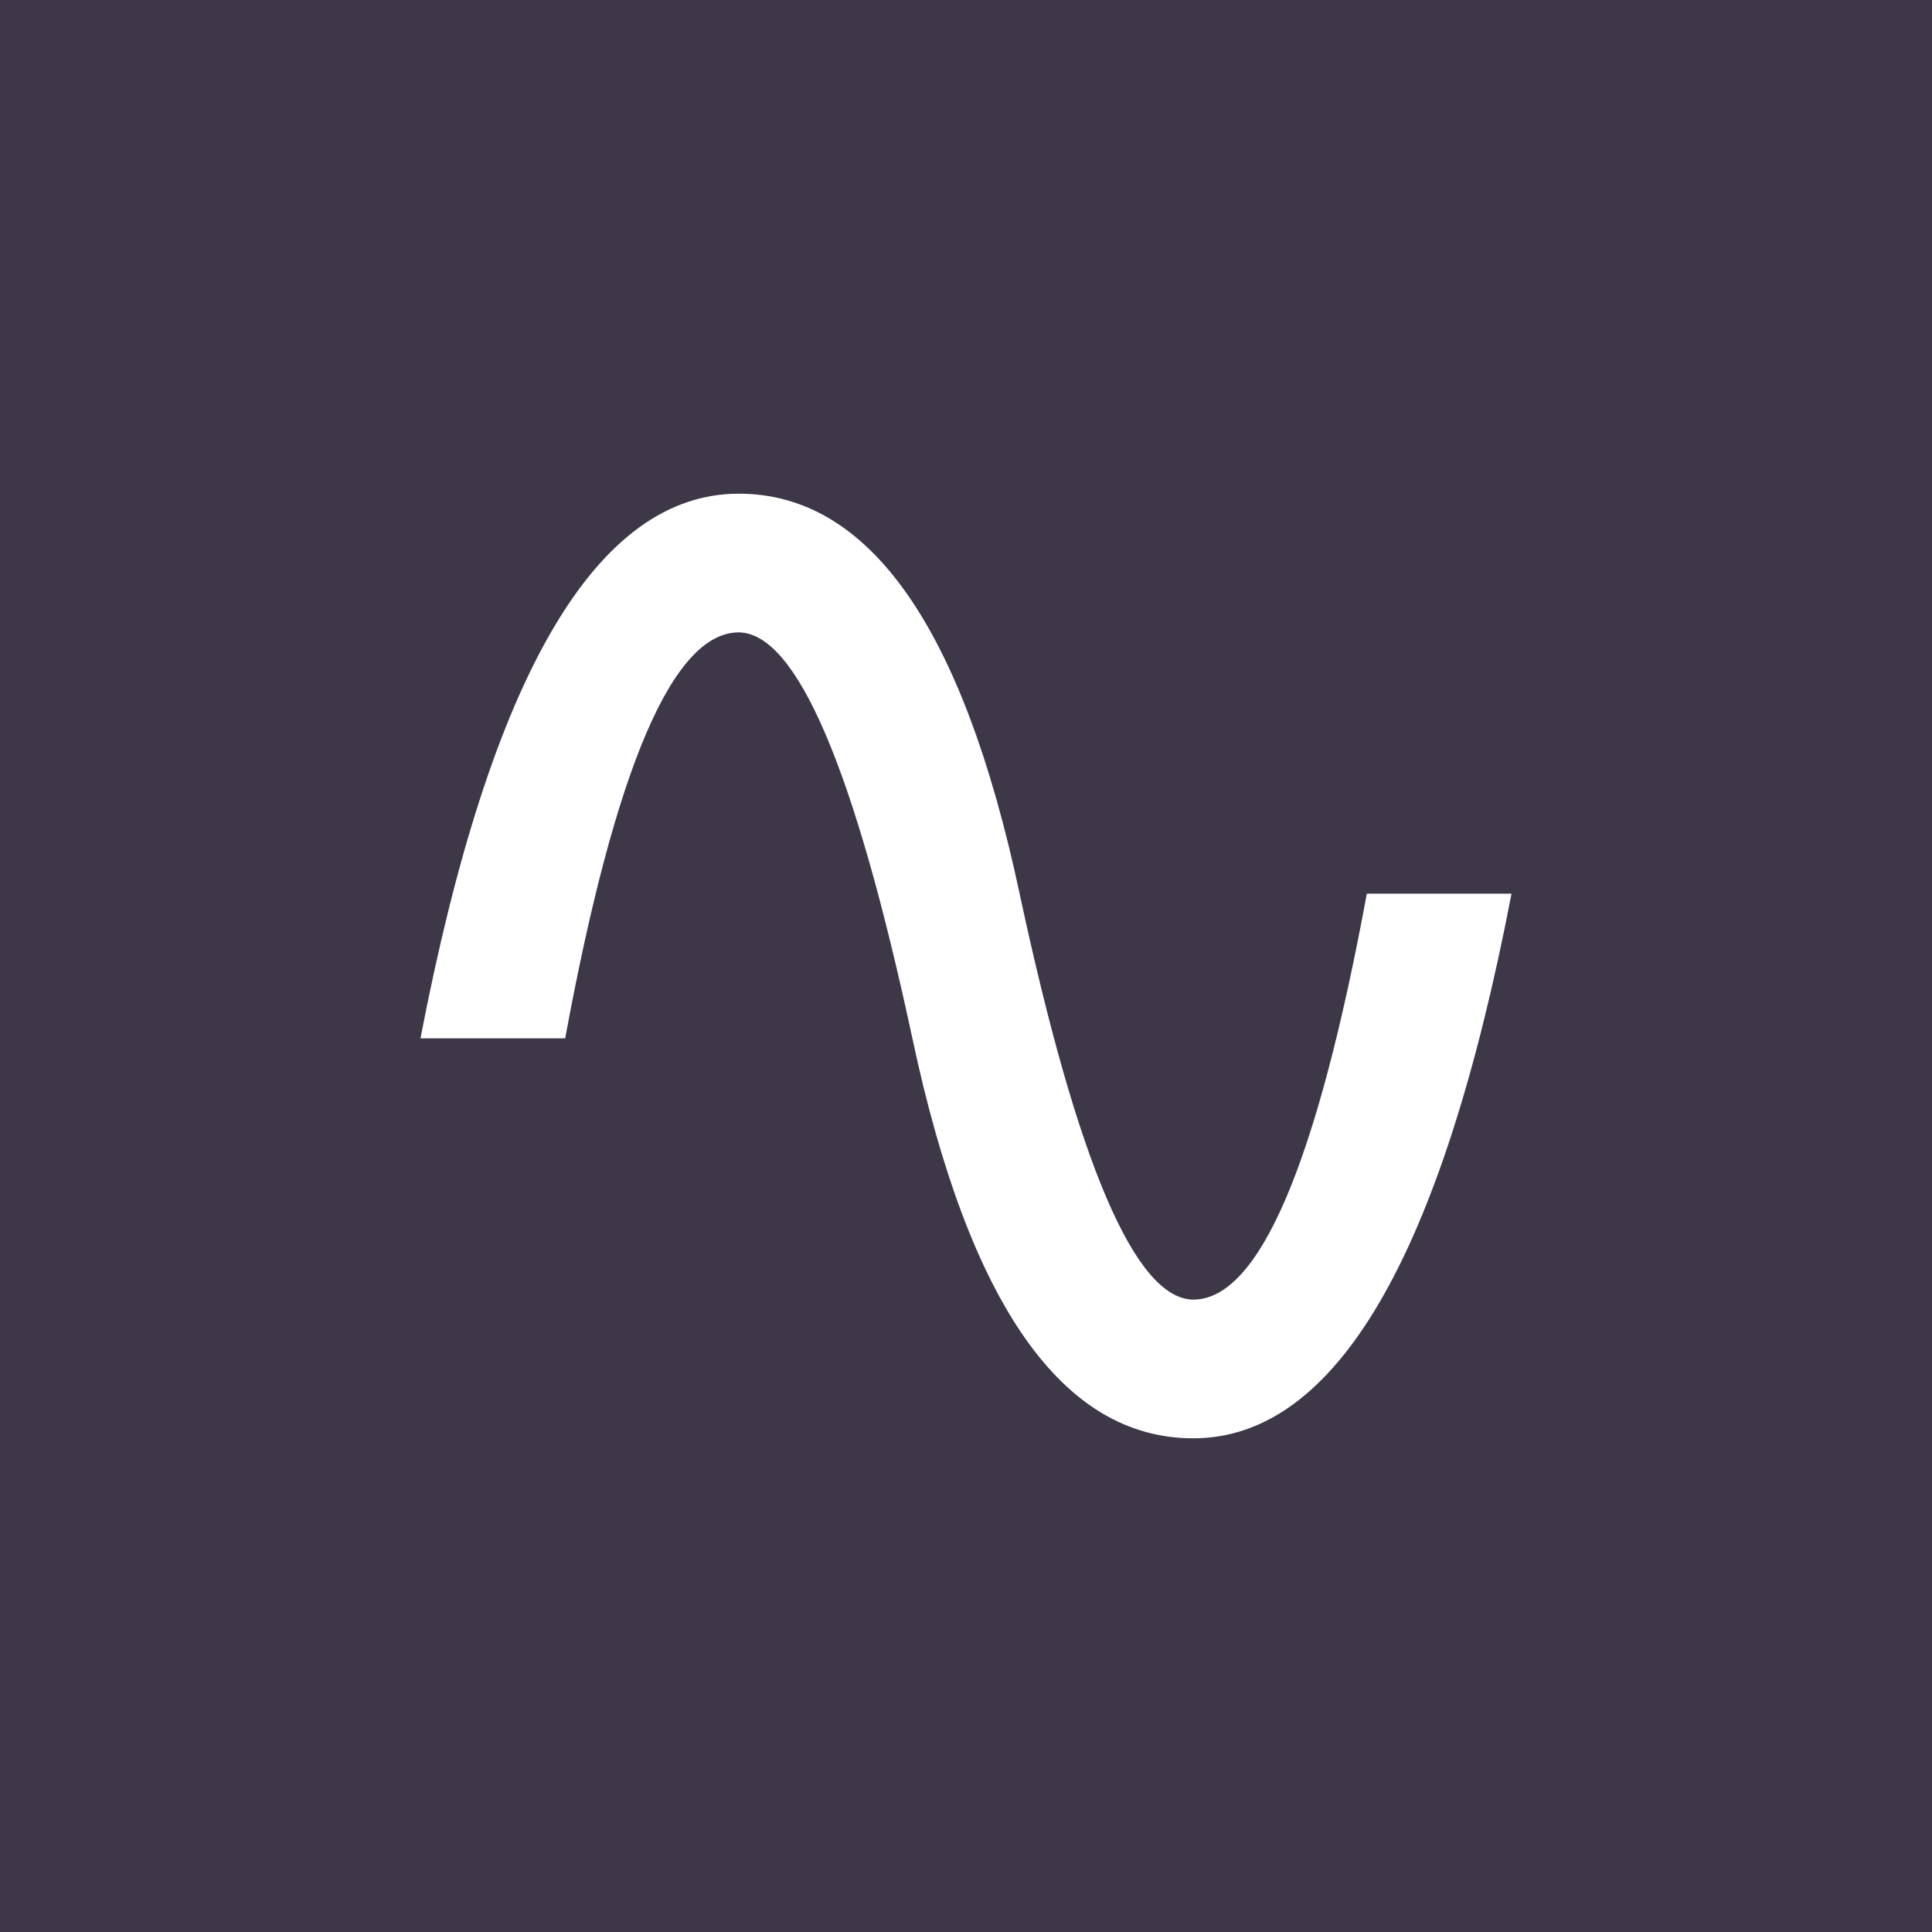
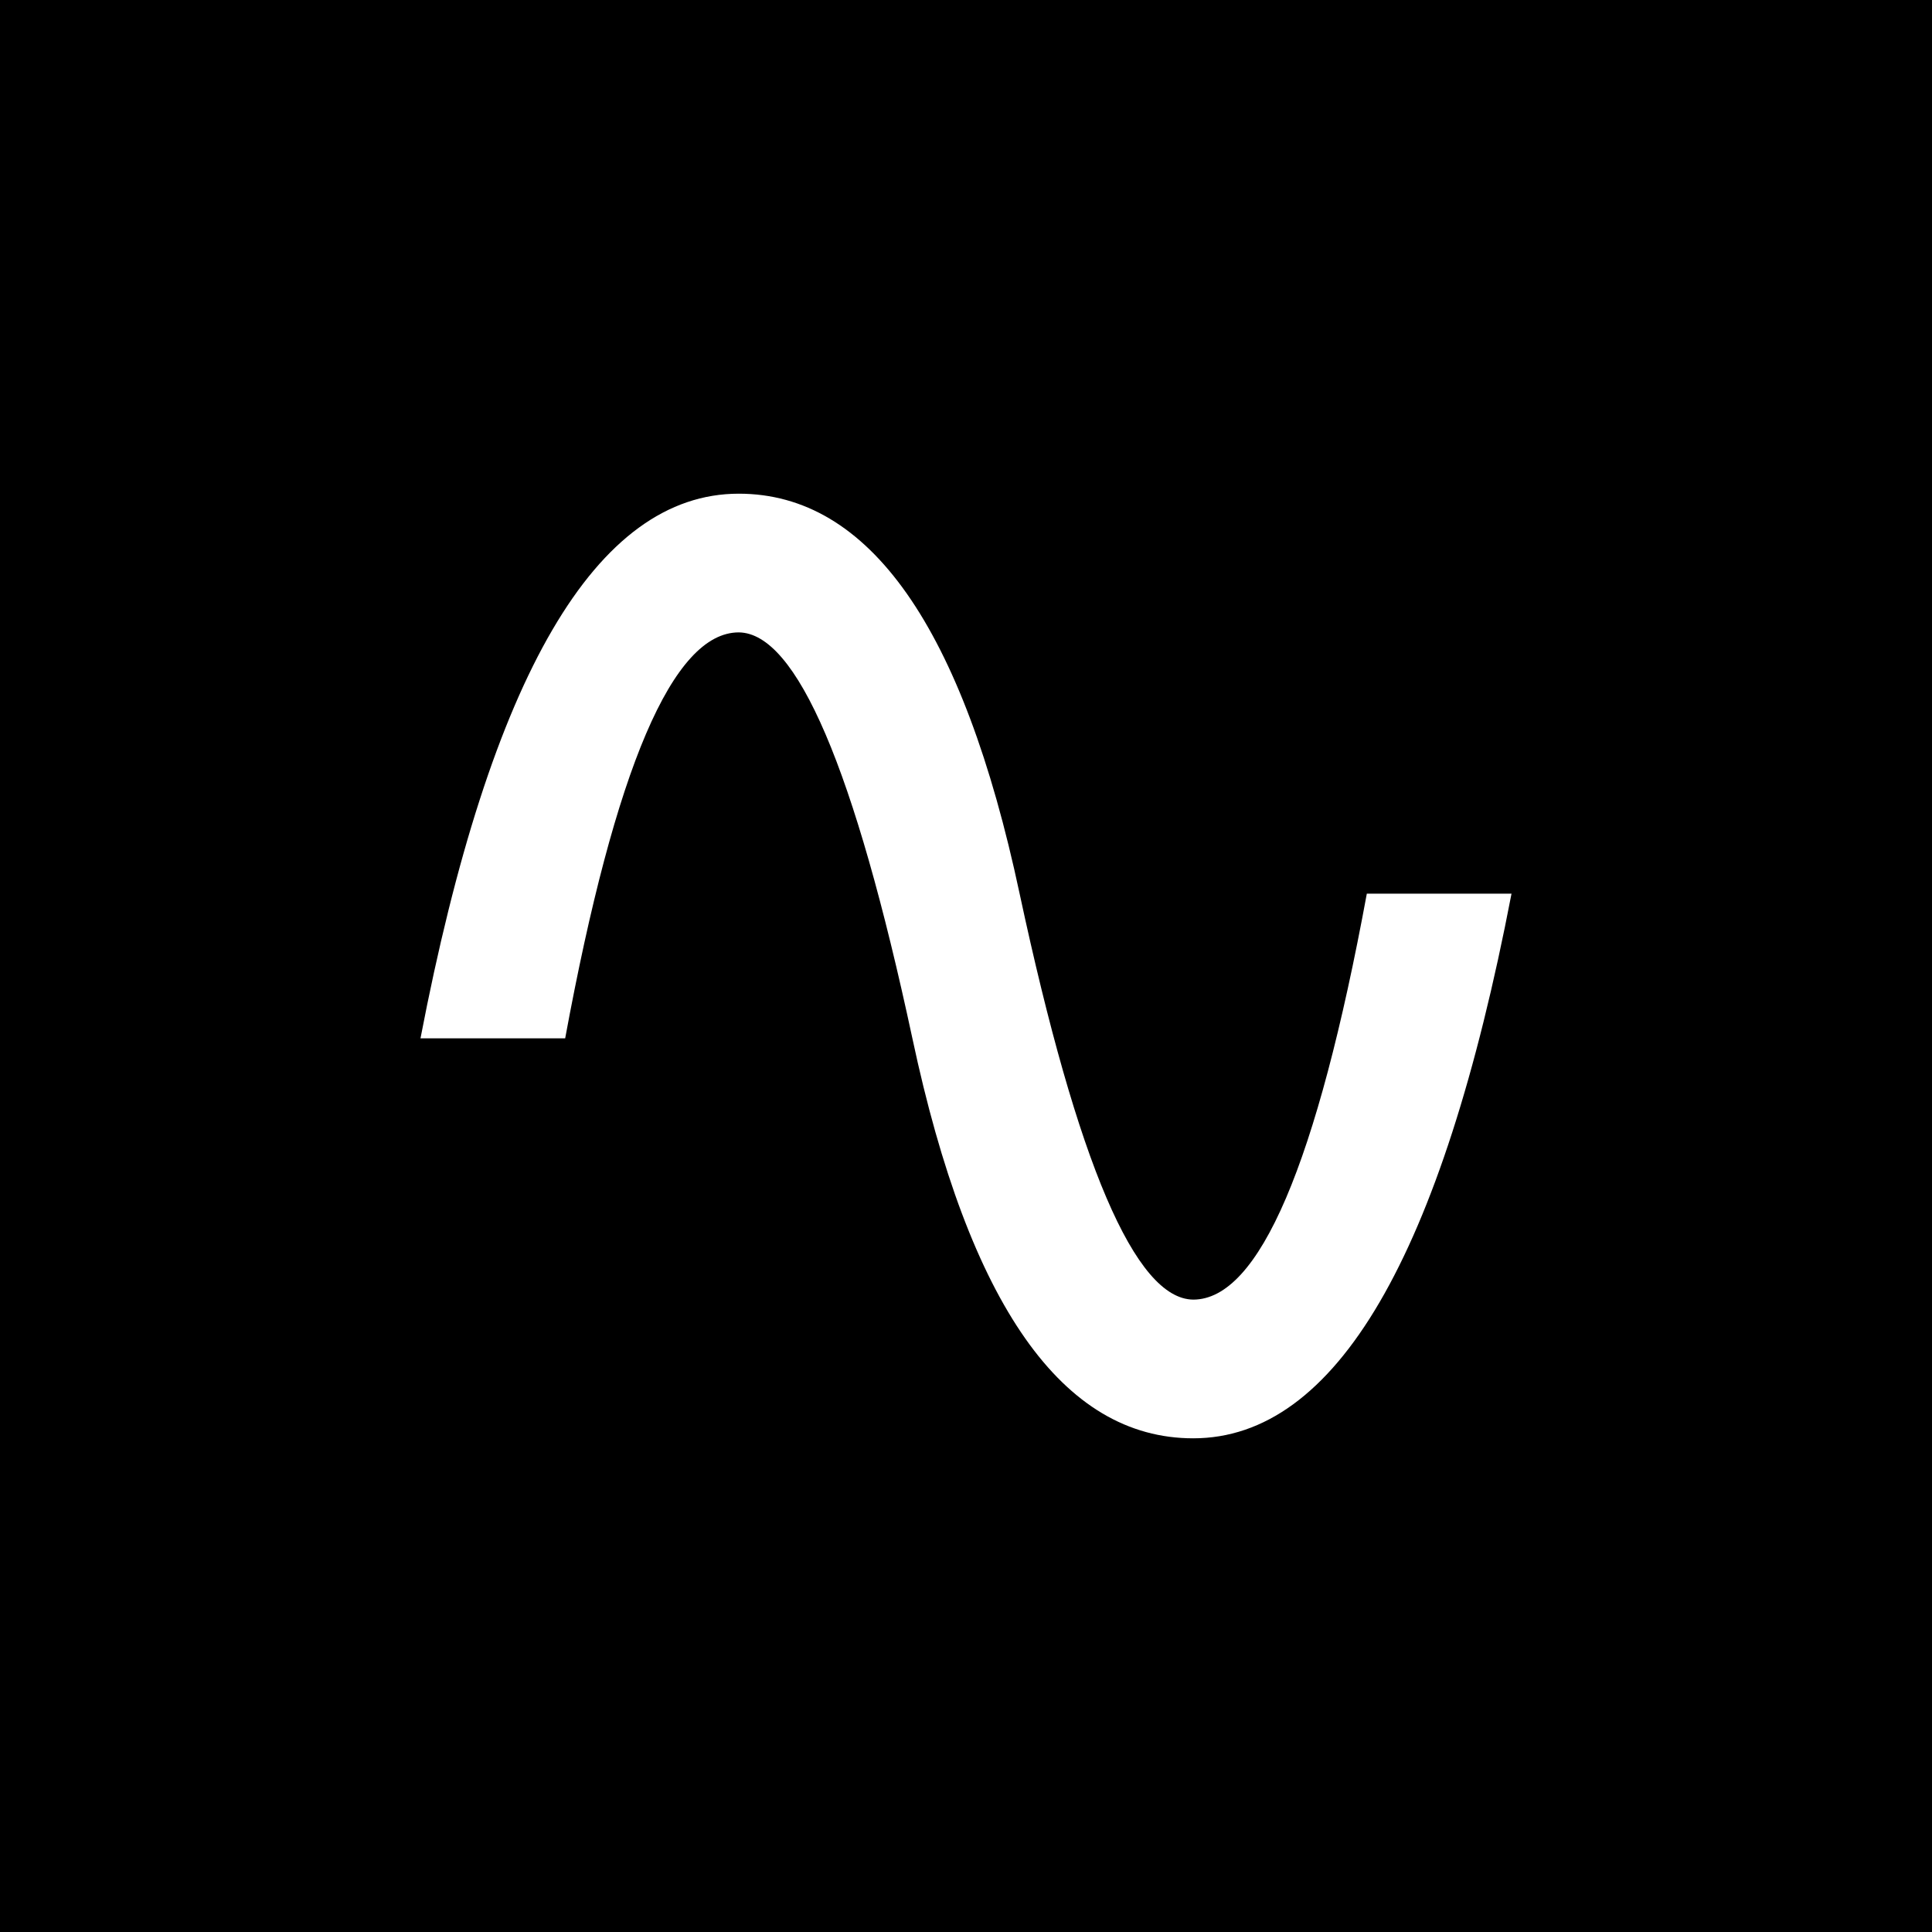
- <svg xmlns="http://www.w3.org/2000/svg" id="svg8" version="1.1" viewBox="0 0 52.917 52.917" height="200" width="200">
+ <svg xmlns="http://www.w3.org/2000/svg" class="fs-F1Logo" id="svg8" version="1.1" viewBox="0 0 52.917 52.917" height="200" width="200">
  <defs id="defs2" />
  <g transform="translate(0,-11.24998)" id="layer1">
-     <path id="rect1011" style="fill:#3e3748;fill-opacity:1;stroke-width:15.875" d="M 0,11.25 V 64.167 H 52.917 V 11.25 Z m 20.235,13.522 c 3.574,0 6.138,3.652 7.692,10.955 1.585,7.397 3.17,11.103 4.755,11.119 1.803,0 3.388,-3.706 4.755,-11.119 h 3.963 c -1.911,9.945 -4.817,14.918 -8.718,14.918 -3.574,0 -6.138,-3.652 -7.692,-10.955 -1.585,-7.397 -3.17,-11.103 -4.755,-11.119 -1.803,0 -3.388,3.706 -4.755,11.119 h -3.963 c 1.911,-9.945 4.817,-14.918 8.718,-14.918 z" />
+     <path id="rect1011" d="M 0,11.25 V 64.167 H 52.917 V 11.25 Z m 20.235,13.522 c 3.574,0 6.138,3.652 7.692,10.955 1.585,7.397 3.17,11.103 4.755,11.119 1.803,0 3.388,-3.706 4.755,-11.119 h 3.963 c -1.911,9.945 -4.817,14.918 -8.718,14.918 -3.574,0 -6.138,-3.652 -7.692,-10.955 -1.585,-7.397 -3.17,-11.103 -4.755,-11.119 -1.803,0 -3.388,3.706 -4.755,11.119 h -3.963 c 1.911,-9.945 4.817,-14.918 8.718,-14.918 z" />
  </g>
</svg>
